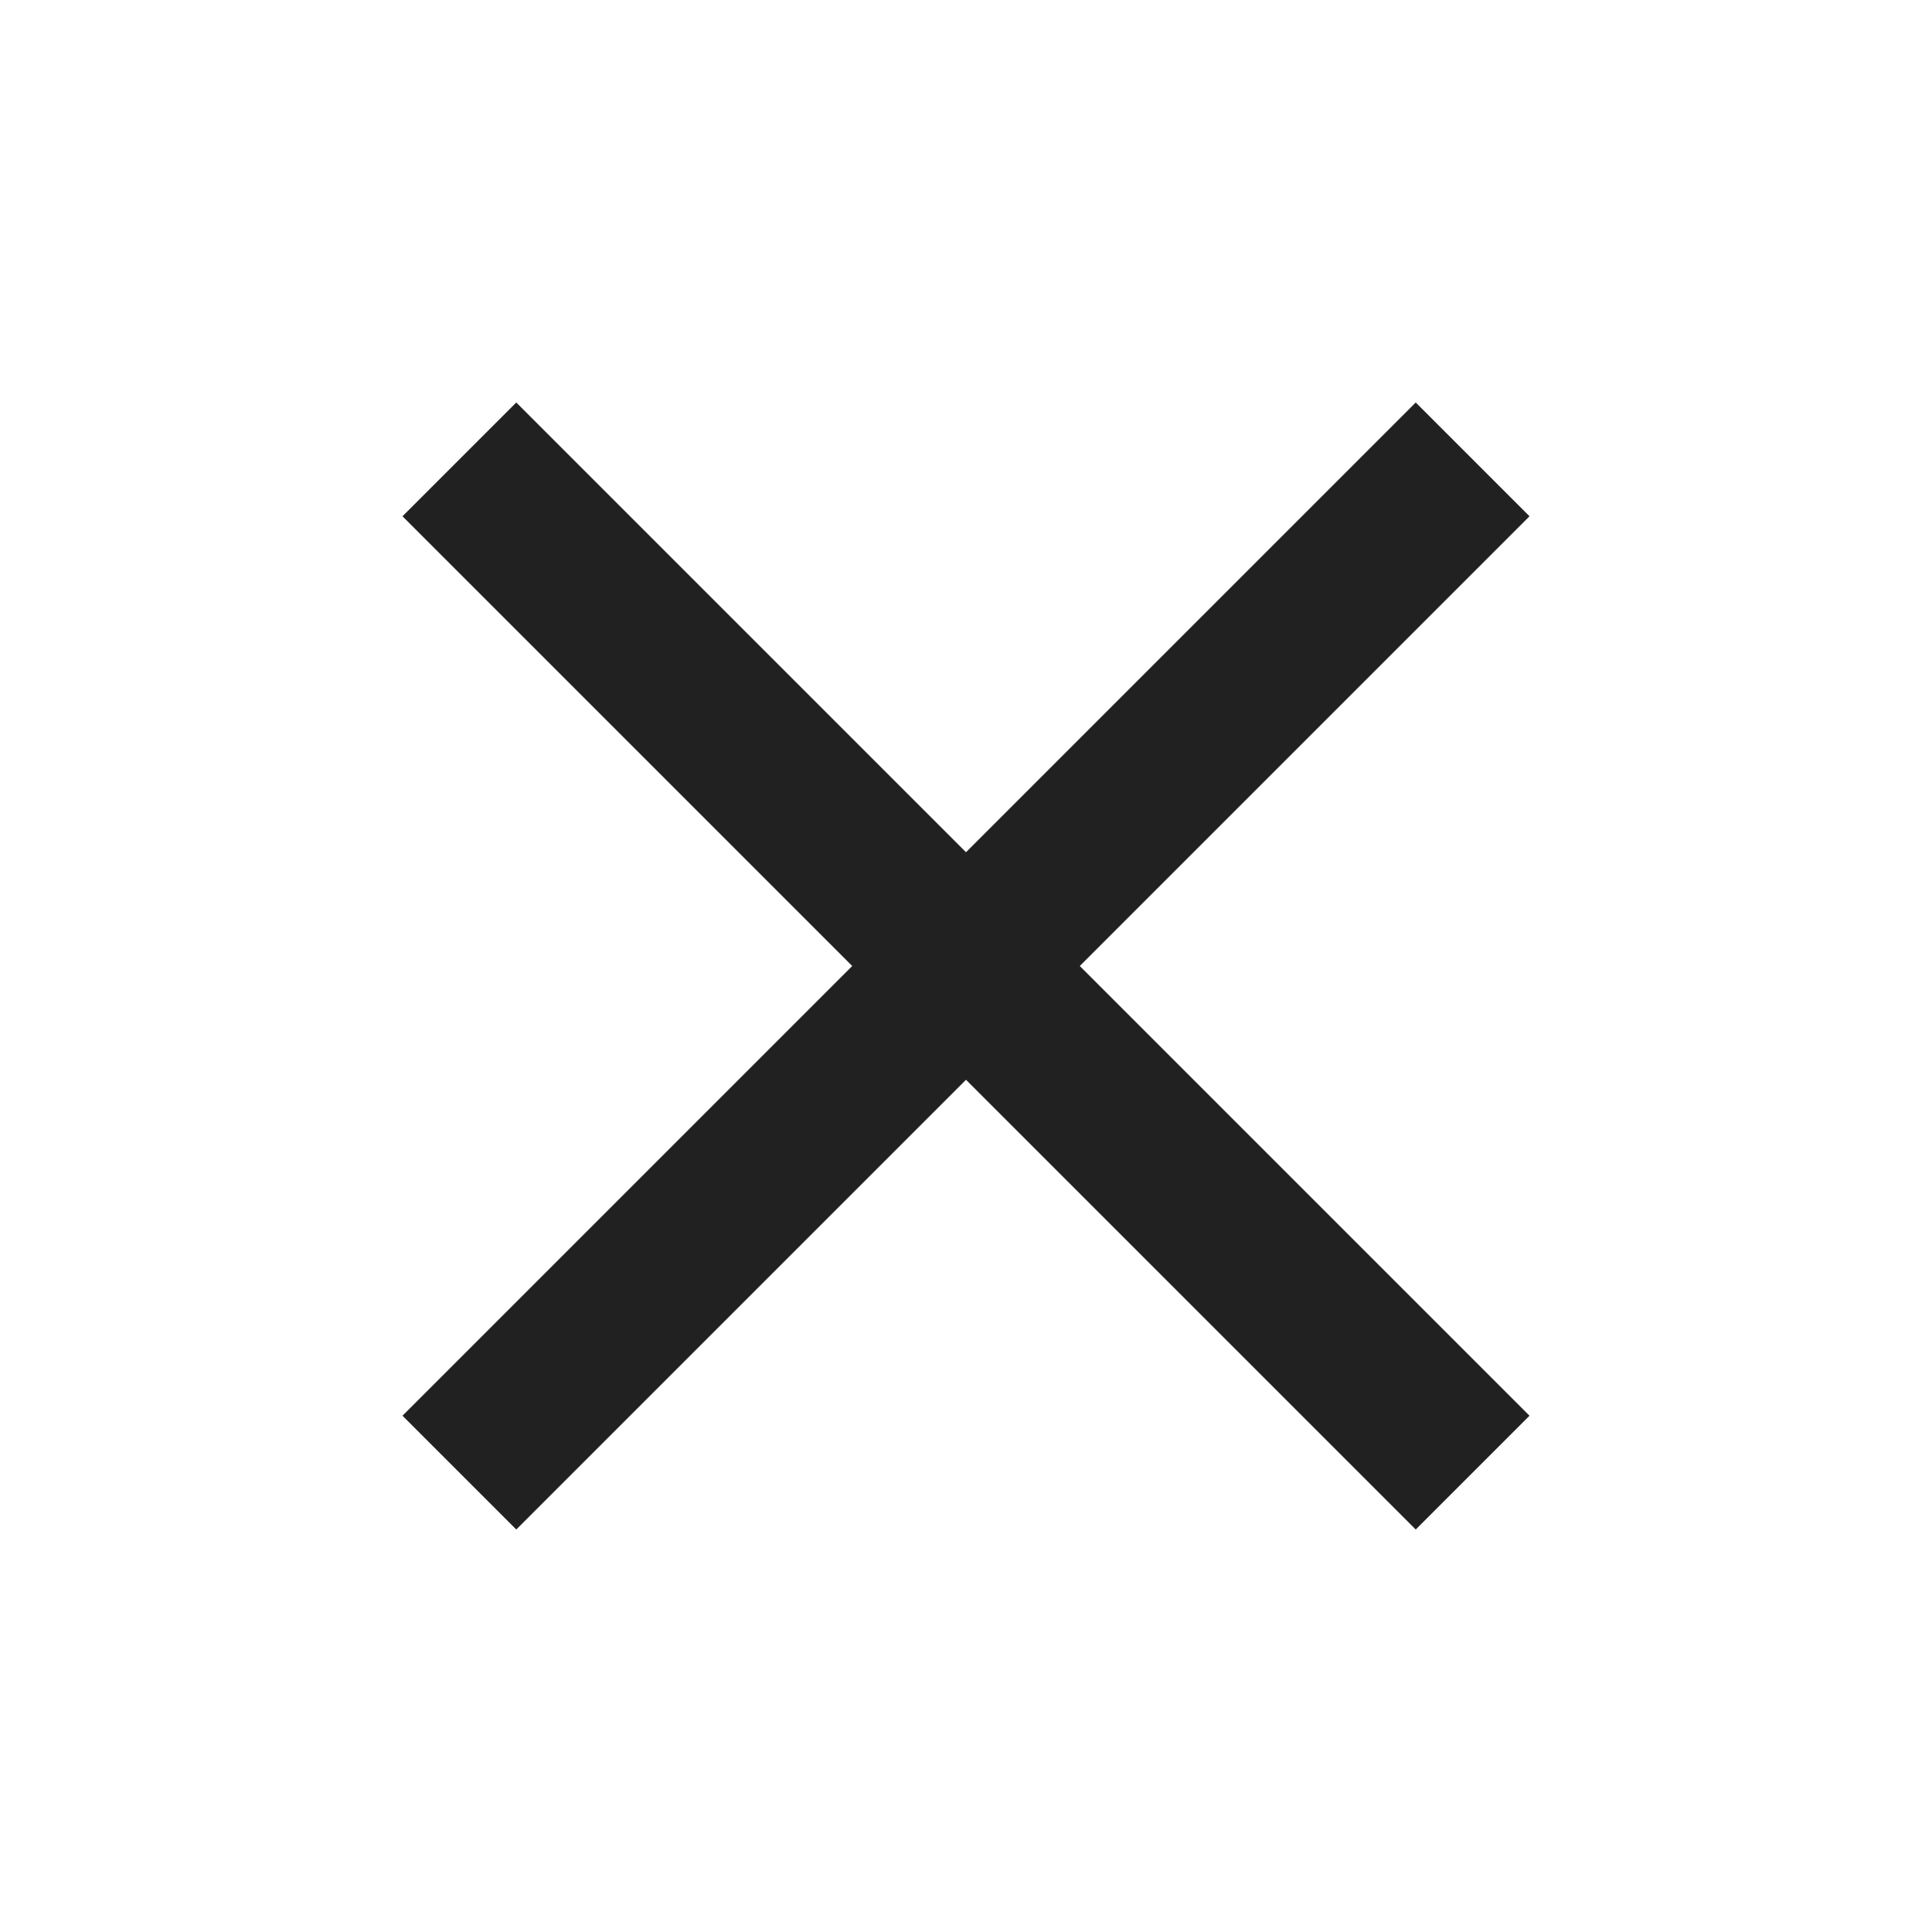
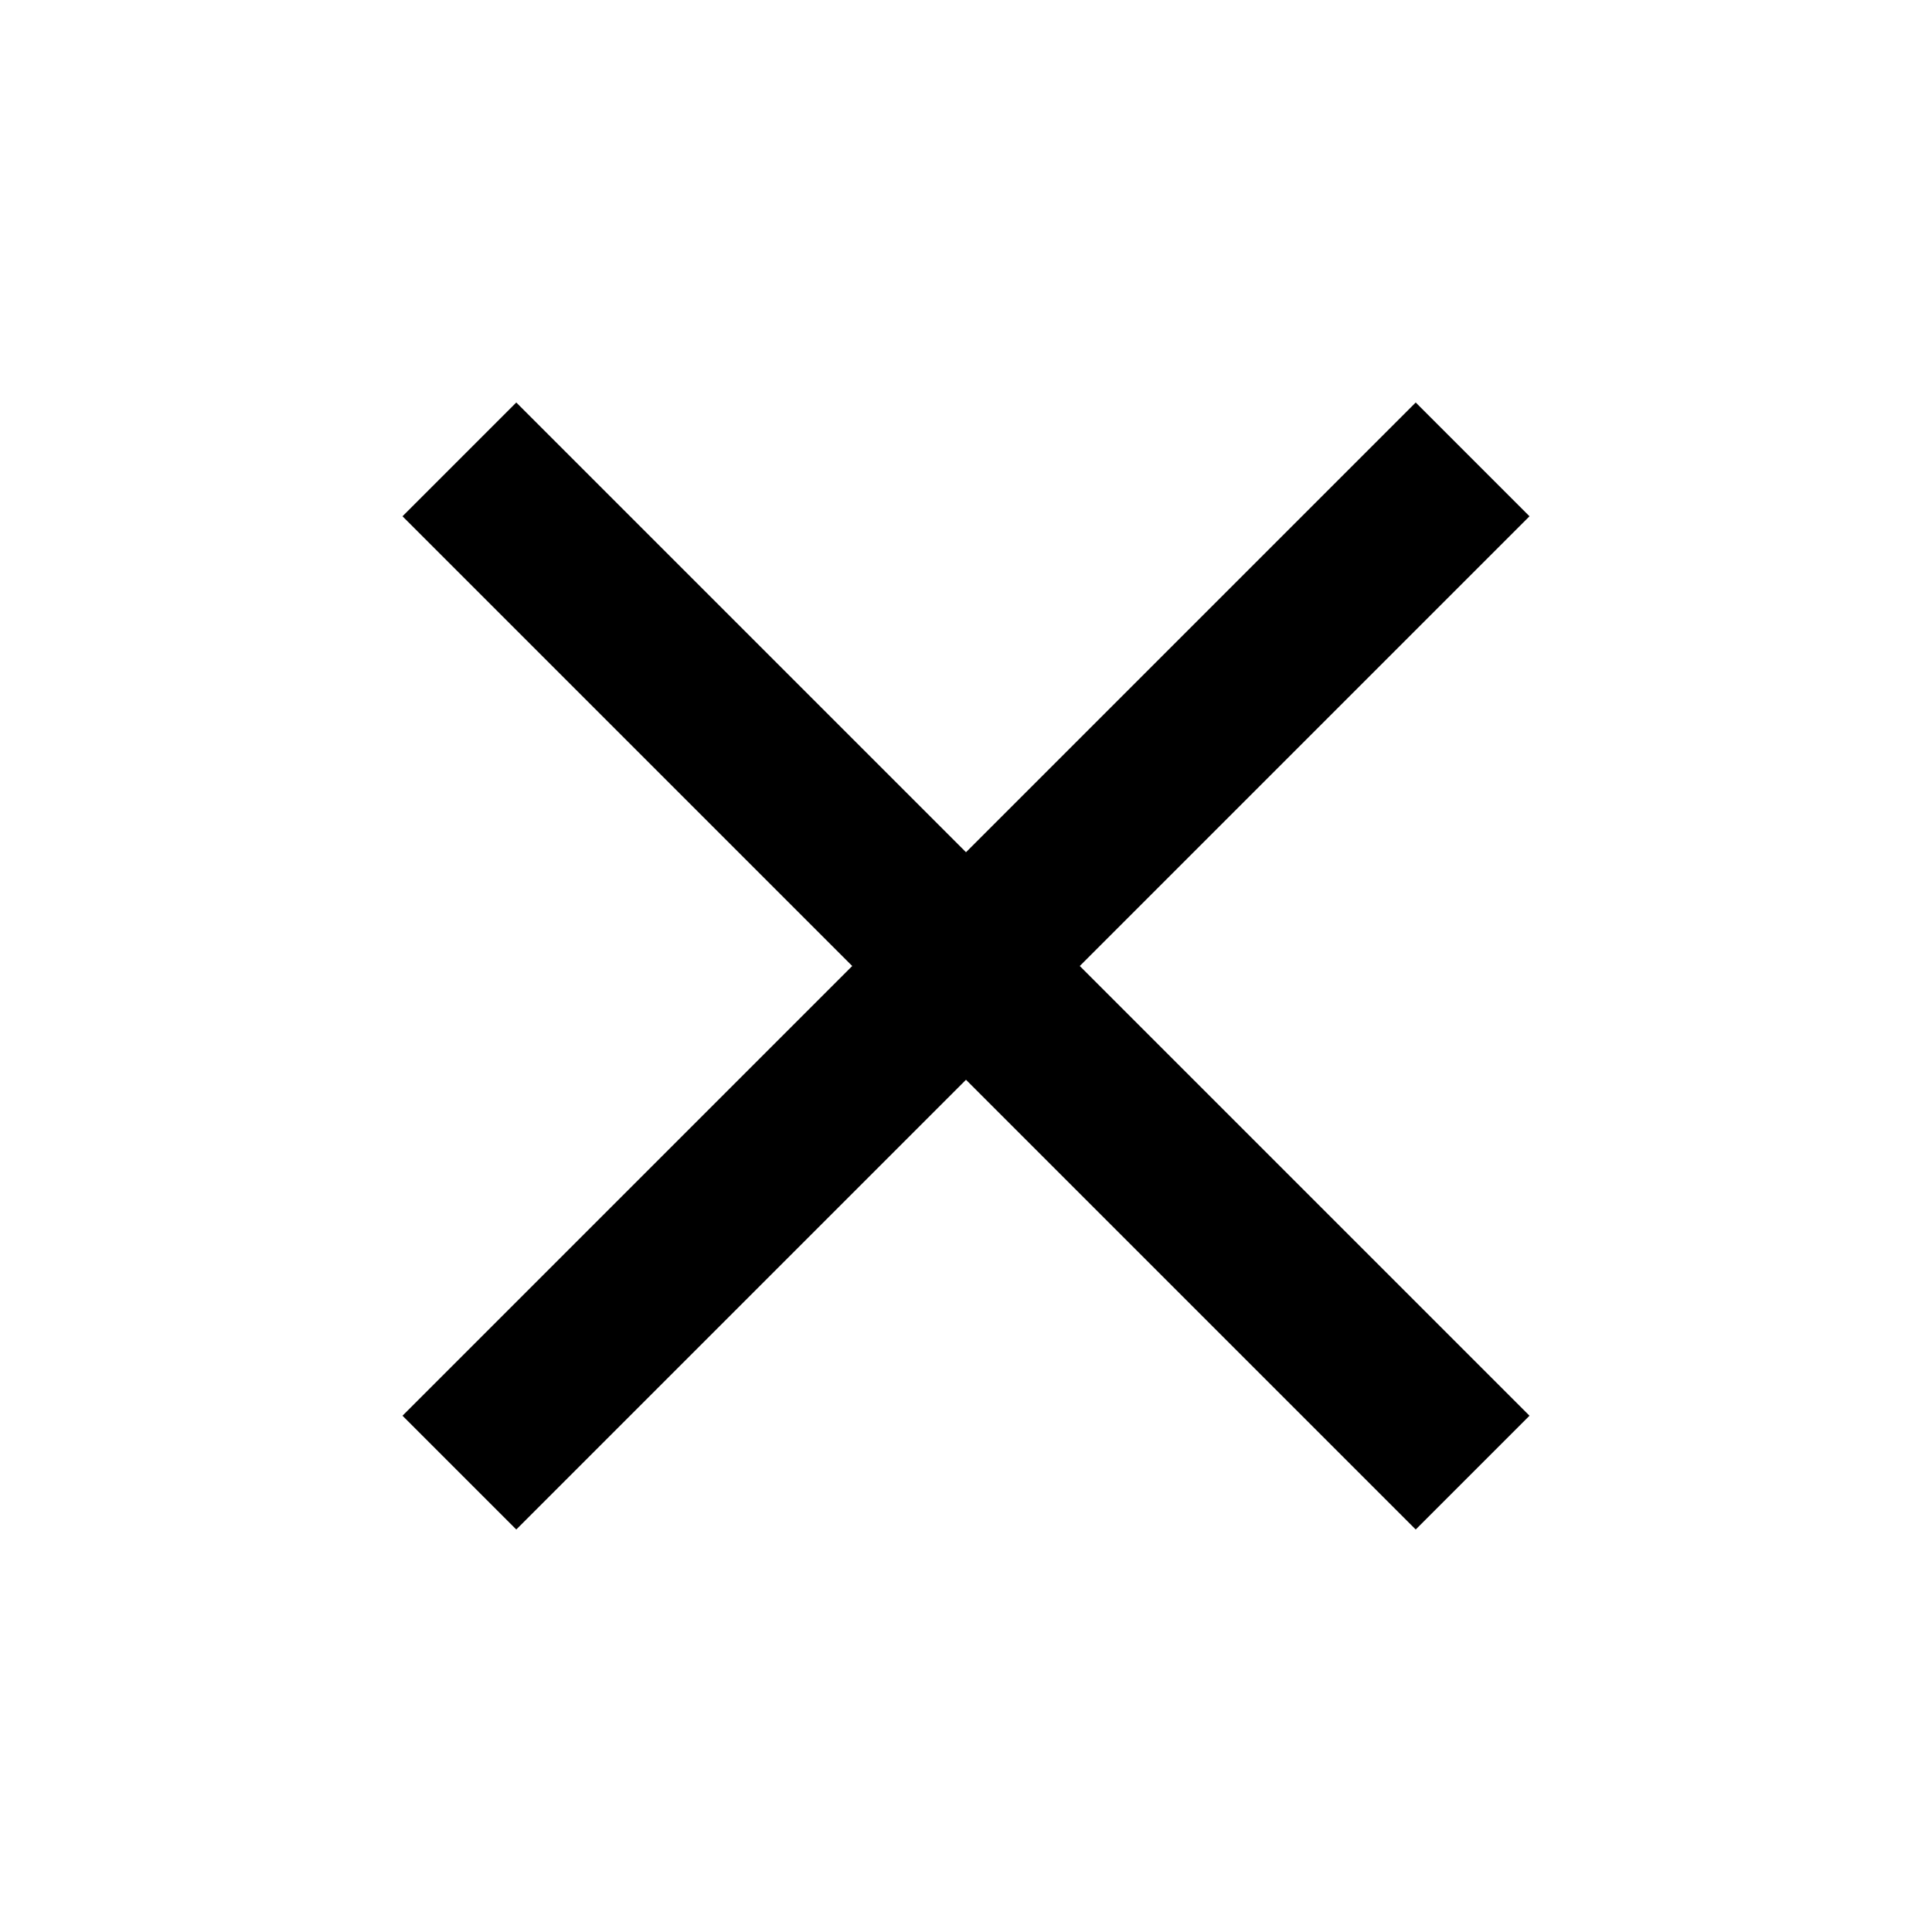
- <svg xmlns="http://www.w3.org/2000/svg" width="36" height="36" viewBox="0 0 36 36">
-   <g fill="#212121" class="nc-icon-wrapper">
+ <svg xmlns="http://www.w3.org/2000/svg" width="16" viewBox="0 0 36 36">
+   <g class="nc-icon-wrapper">
    <path d="M28.5 9.62L26.38 7.5 18 15.88 9.62 7.5 7.5 9.62 15.88 18 7.5 26.38l2.12 2.12L18 20.12l8.38 8.38 2.12-2.12L20.12 18z" />
  </g>
</svg>
